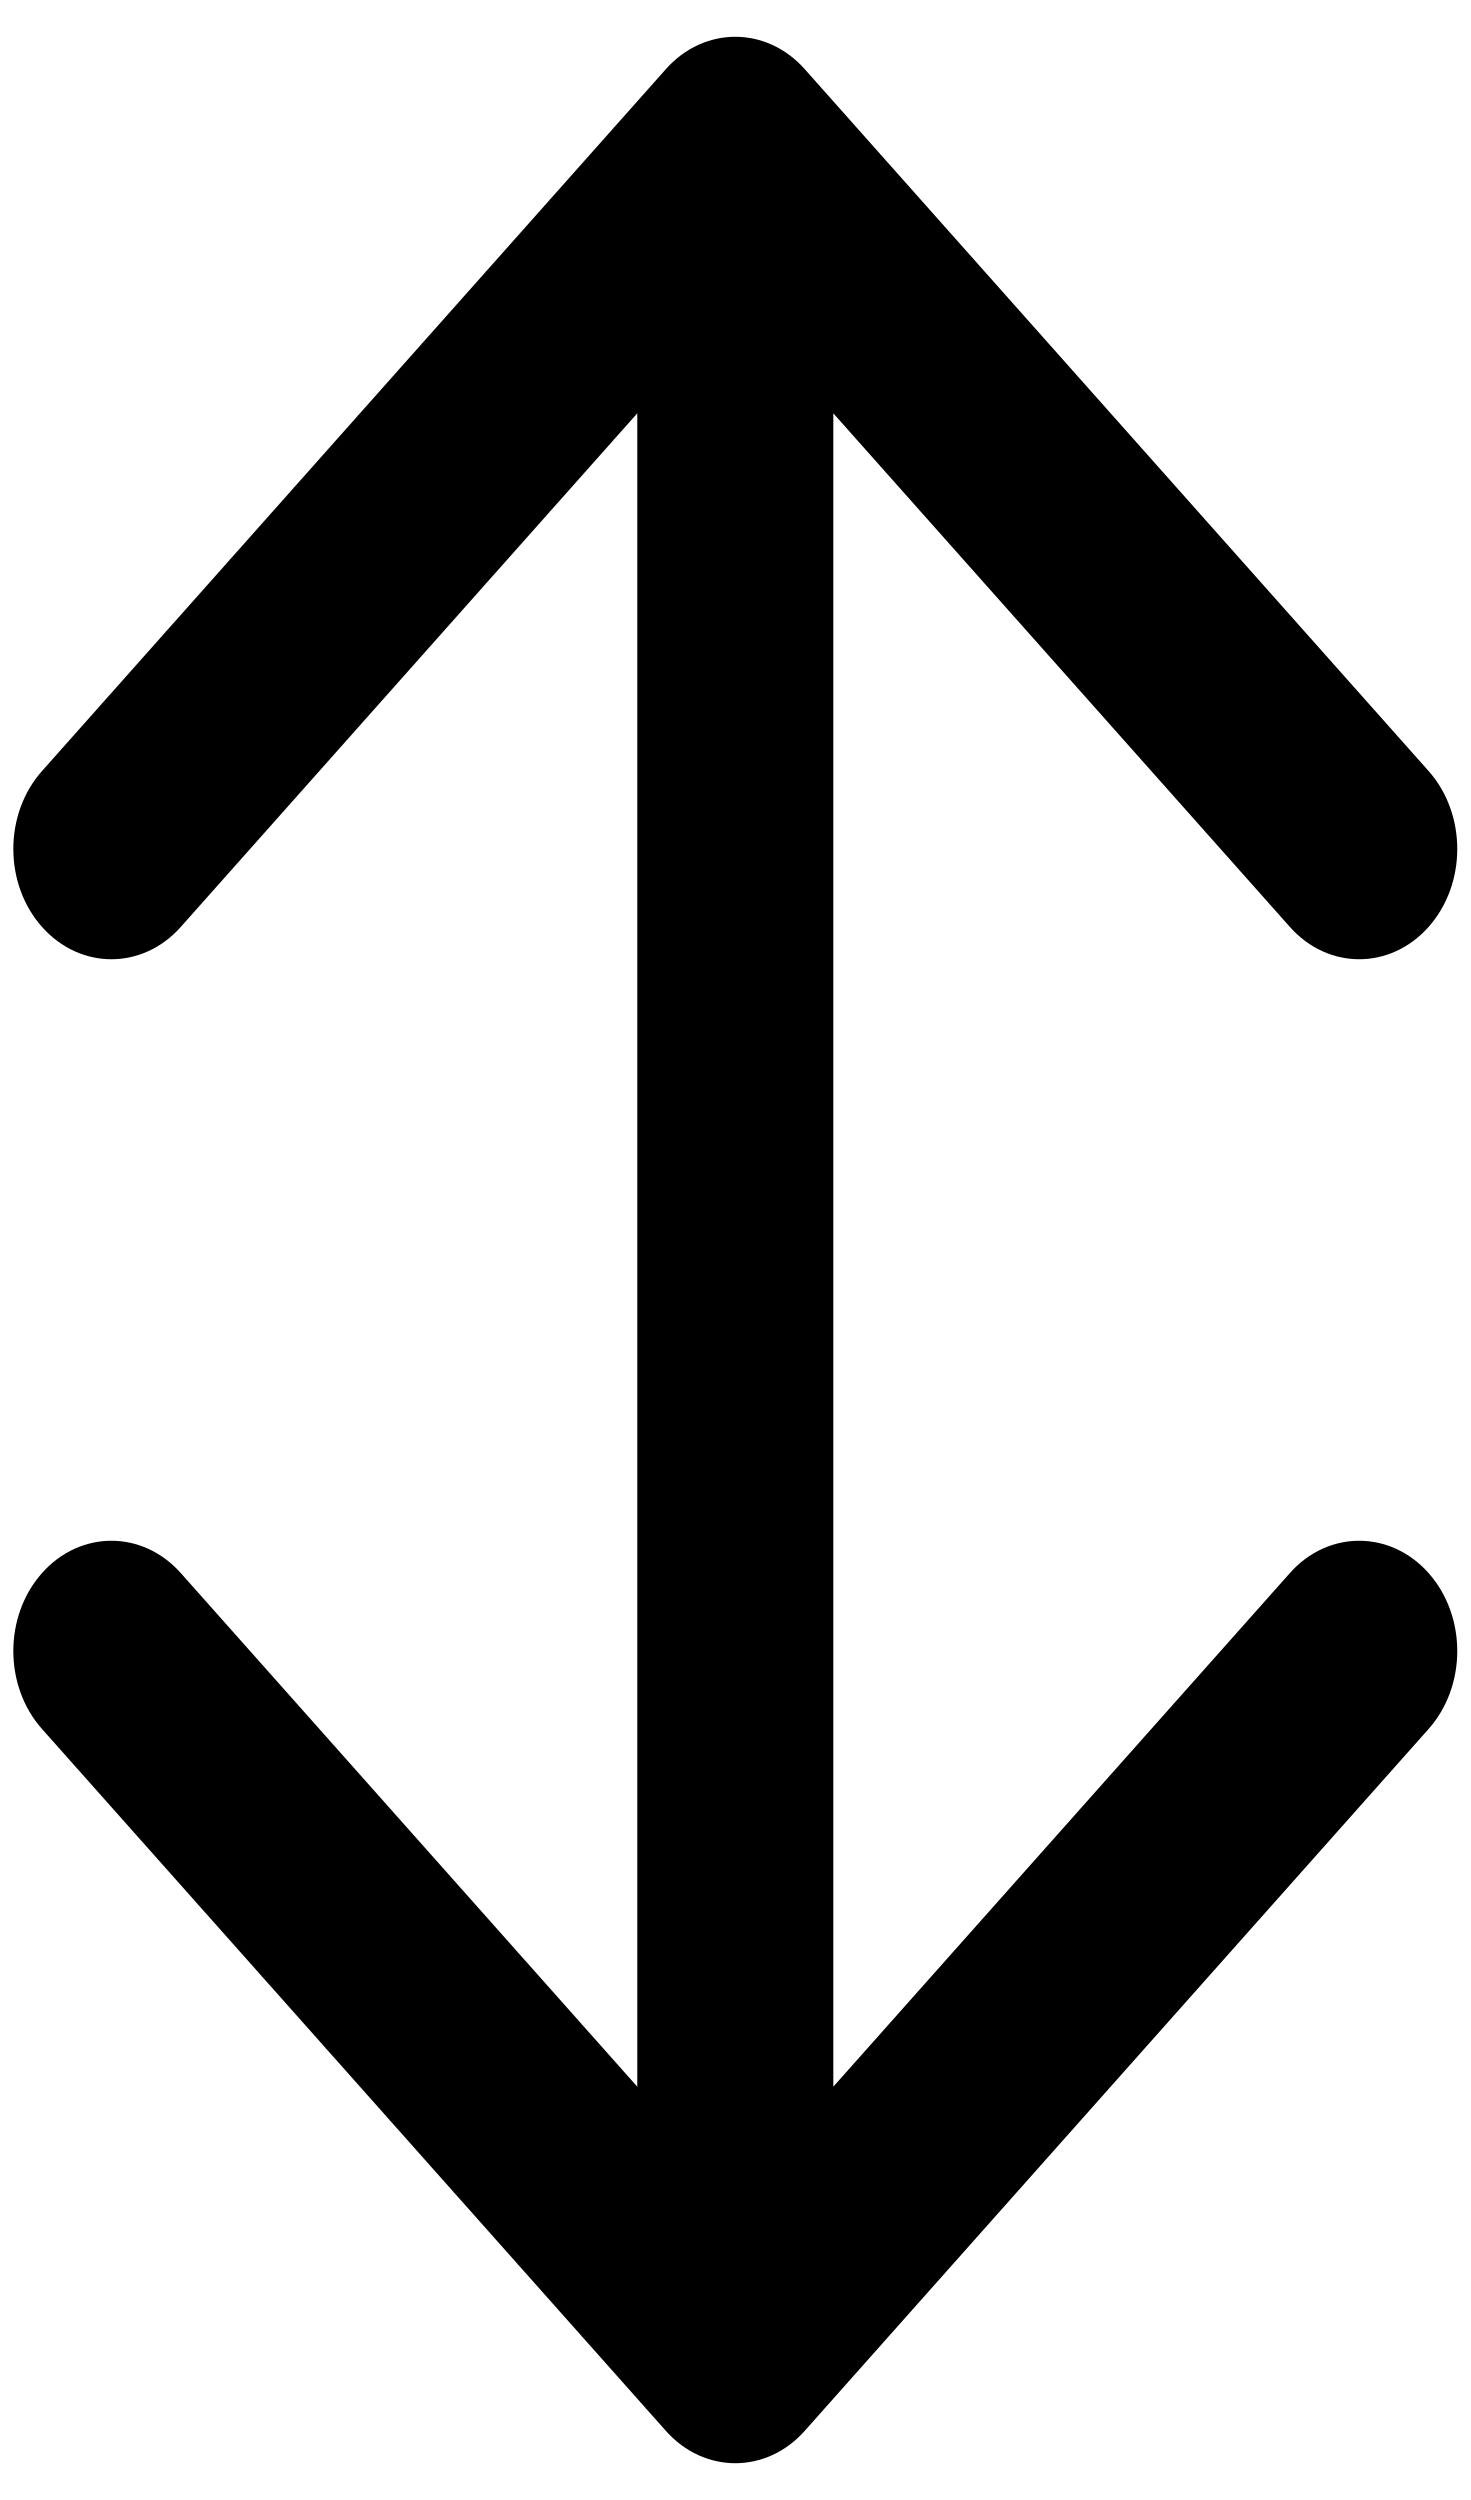
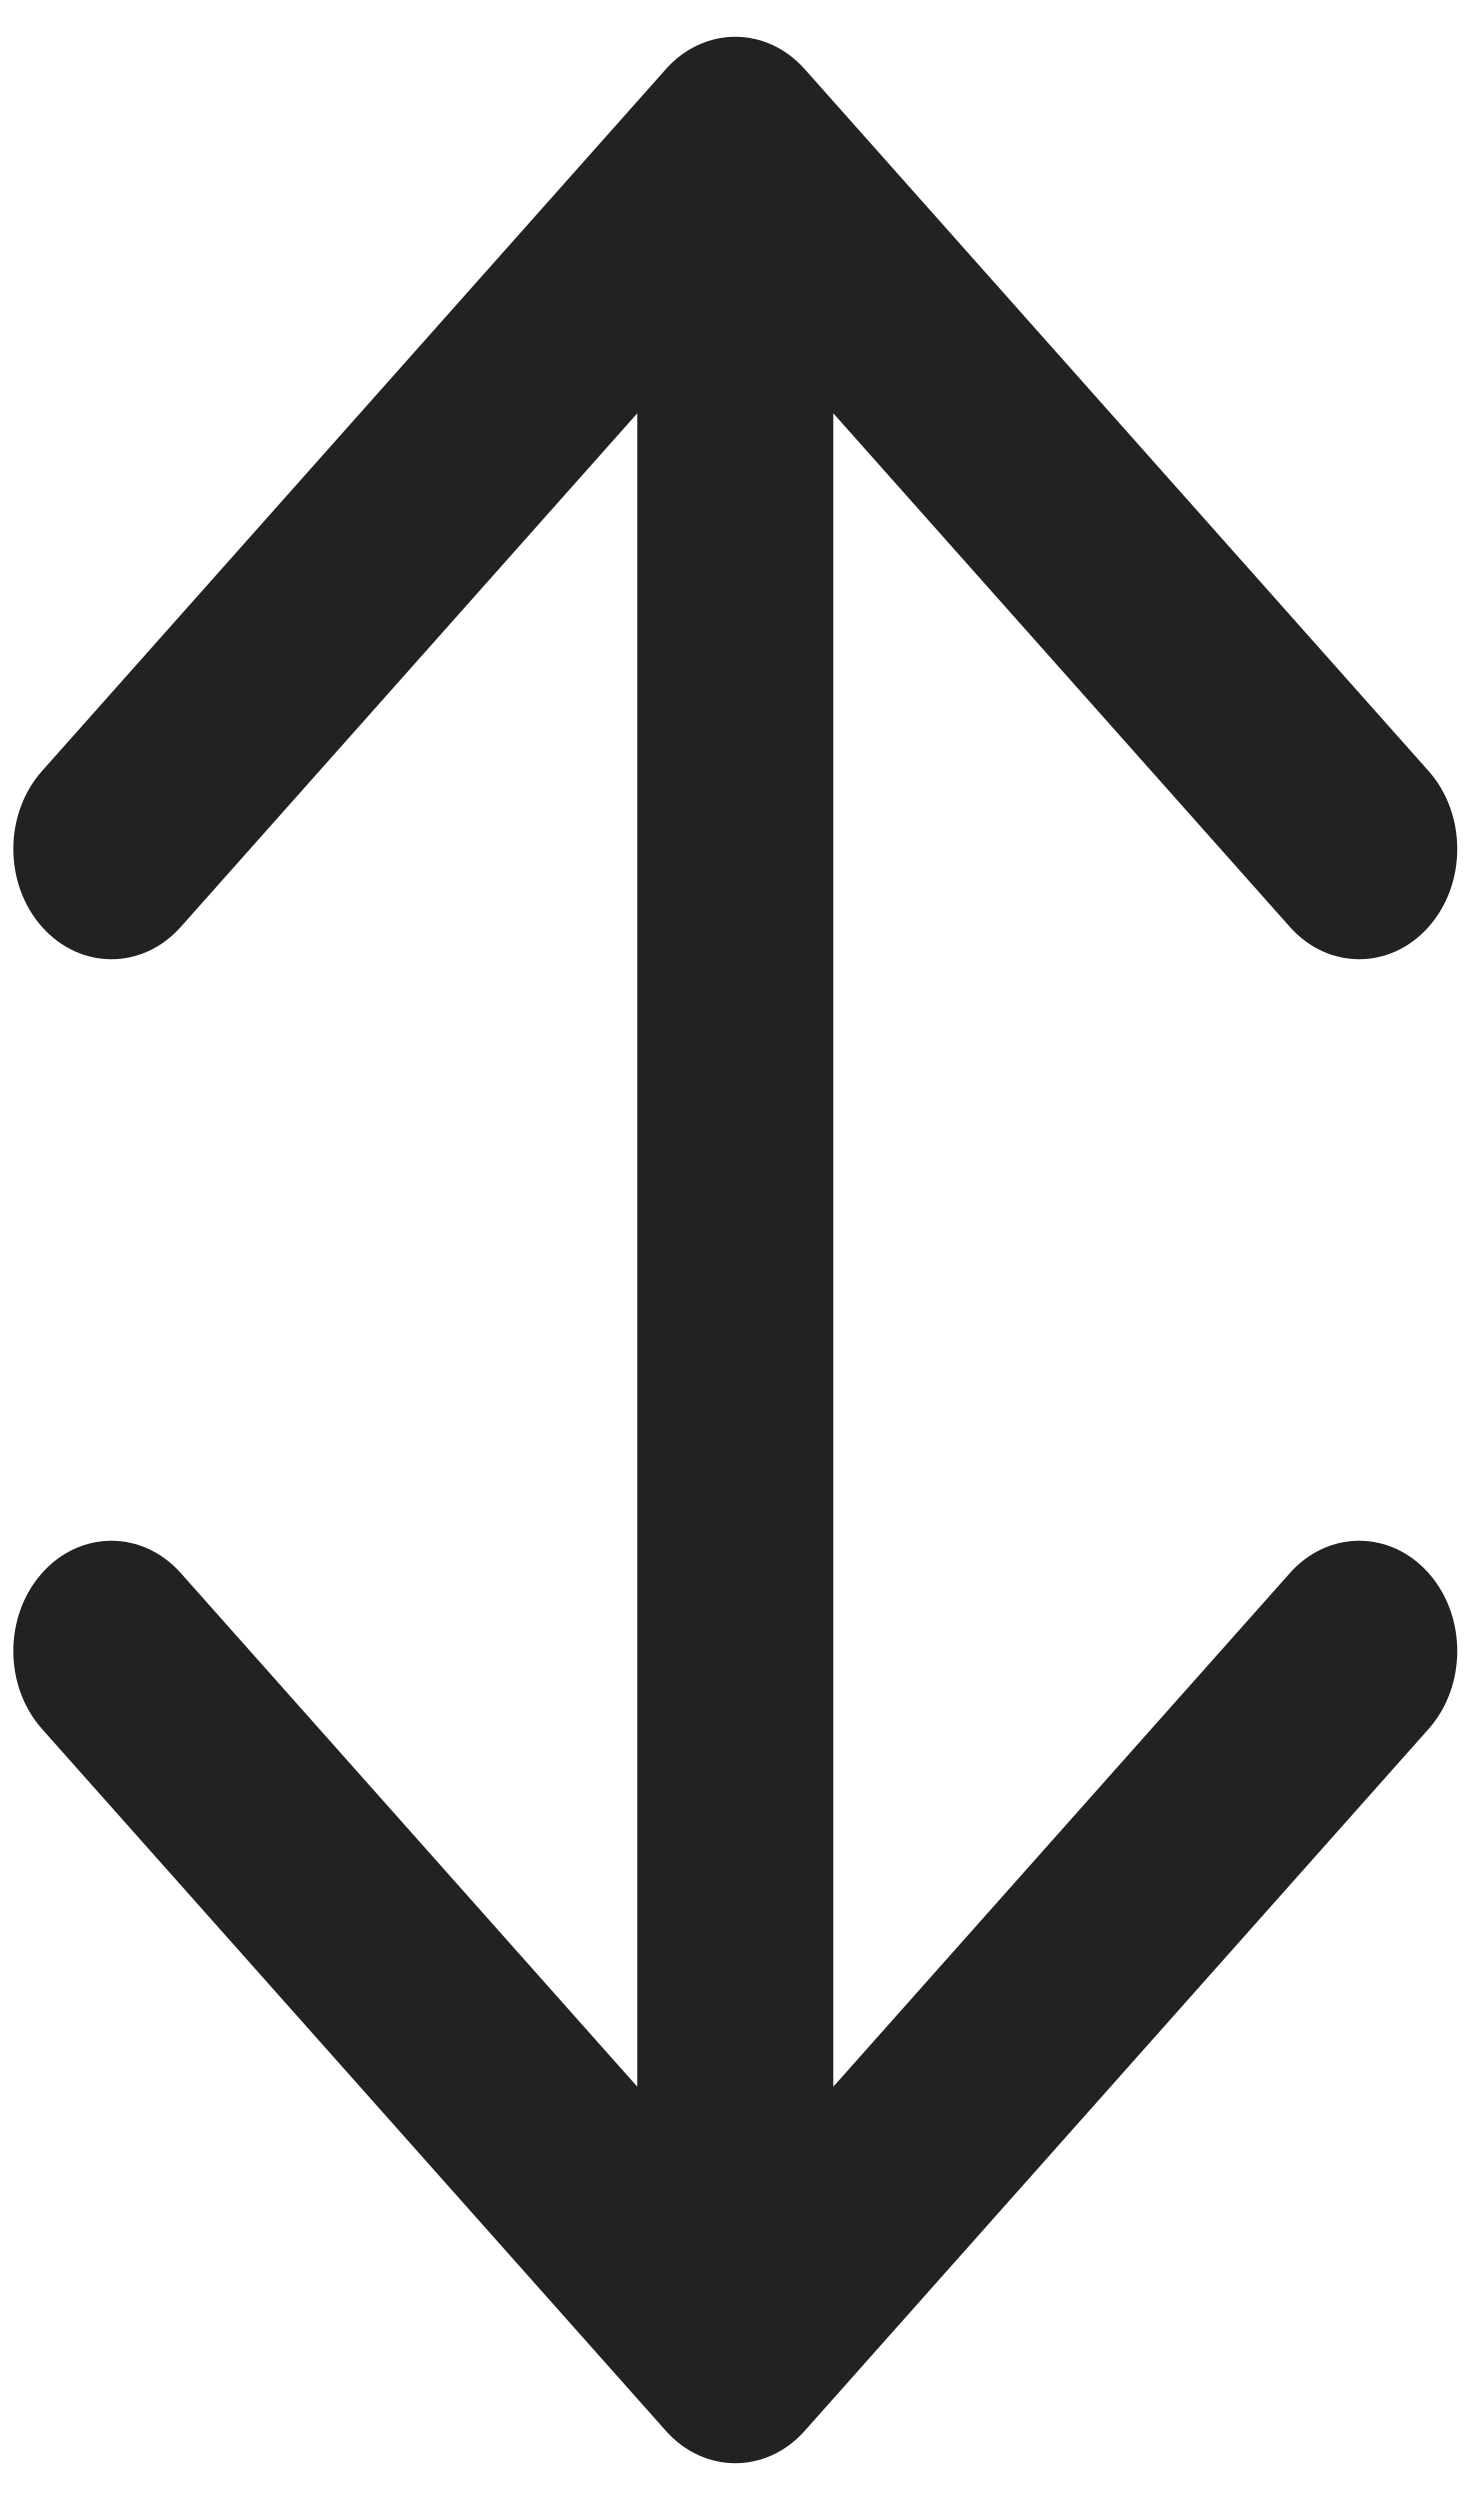
<svg xmlns="http://www.w3.org/2000/svg" width="20" height="34" viewBox="0 0 20 34" fill="none">
-   <path fill-rule="evenodd" clip-rule="evenodd" d="M9.057 0.939C9.578 0.354 10.422 0.354 10.943 0.939L19.428 10.485C19.949 11.071 19.949 12.021 19.428 12.607C18.907 13.192 18.063 13.192 17.543 12.607L11.333 5.621L11.333 28.379L17.543 21.393C18.063 20.808 18.907 20.808 19.428 21.393C19.949 21.979 19.949 22.929 19.428 23.515L10.943 33.061C10.422 33.646 9.578 33.646 9.057 33.061L0.572 23.515C0.051 22.929 0.051 21.979 0.572 21.393C1.093 20.808 1.937 20.808 2.458 21.393L8.667 28.379L8.667 5.621L2.458 12.607C1.937 13.192 1.093 13.192 0.572 12.607C0.051 12.021 0.051 11.071 0.572 10.485L9.057 0.939Z" fill="#000000" />
+   <path fill-rule="evenodd" clip-rule="evenodd" d="M9.057 0.939C9.578 0.354 10.422 0.354 10.943 0.939L19.428 10.485C19.949 11.071 19.949 12.021 19.428 12.607C18.907 13.192 18.063 13.192 17.543 12.607L11.333 5.621L11.333 28.379L17.543 21.393C18.063 20.808 18.907 20.808 19.428 21.393C19.949 21.979 19.949 22.929 19.428 23.515L10.943 33.061C10.422 33.646 9.578 33.646 9.057 33.061L0.572 23.515C0.051 22.929 0.051 21.979 0.572 21.393C1.093 20.808 1.937 20.808 2.458 21.393L8.667 28.379L8.667 5.621L2.458 12.607C1.937 13.192 1.093 13.192 0.572 12.607C0.051 12.021 0.051 11.071 0.572 10.485L9.057 0.939Z" fill="#222222" />
</svg>
